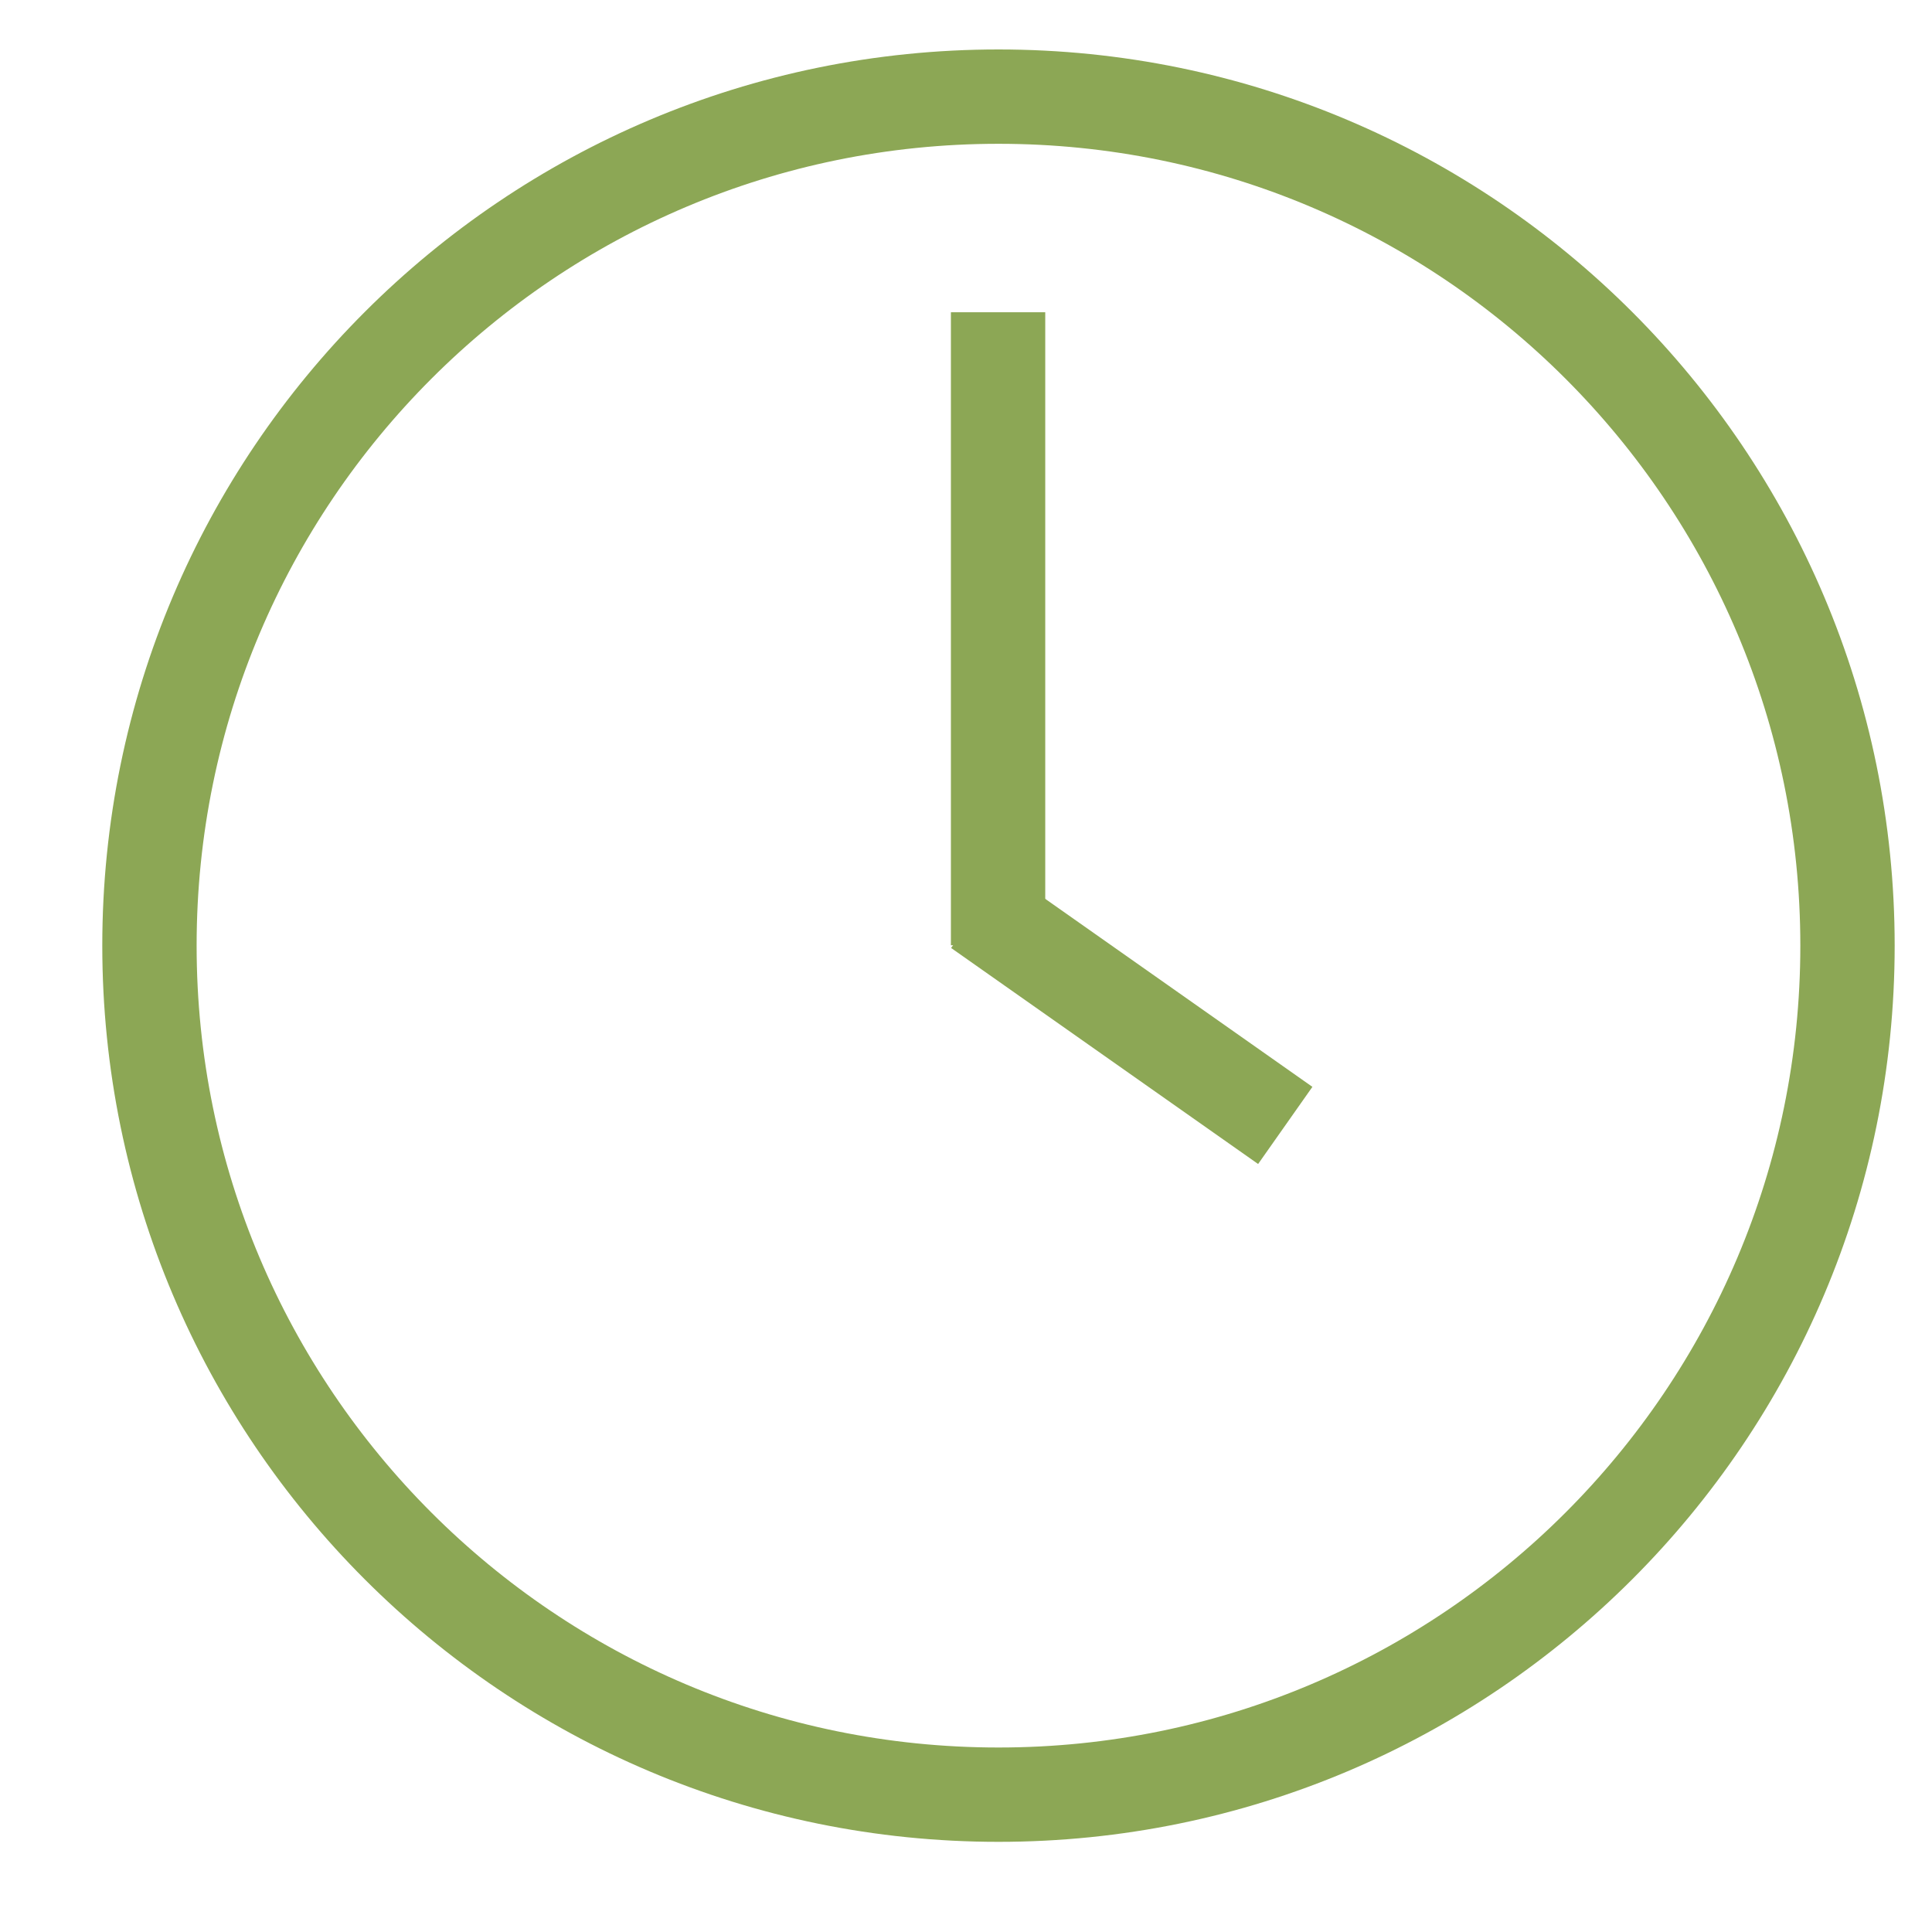
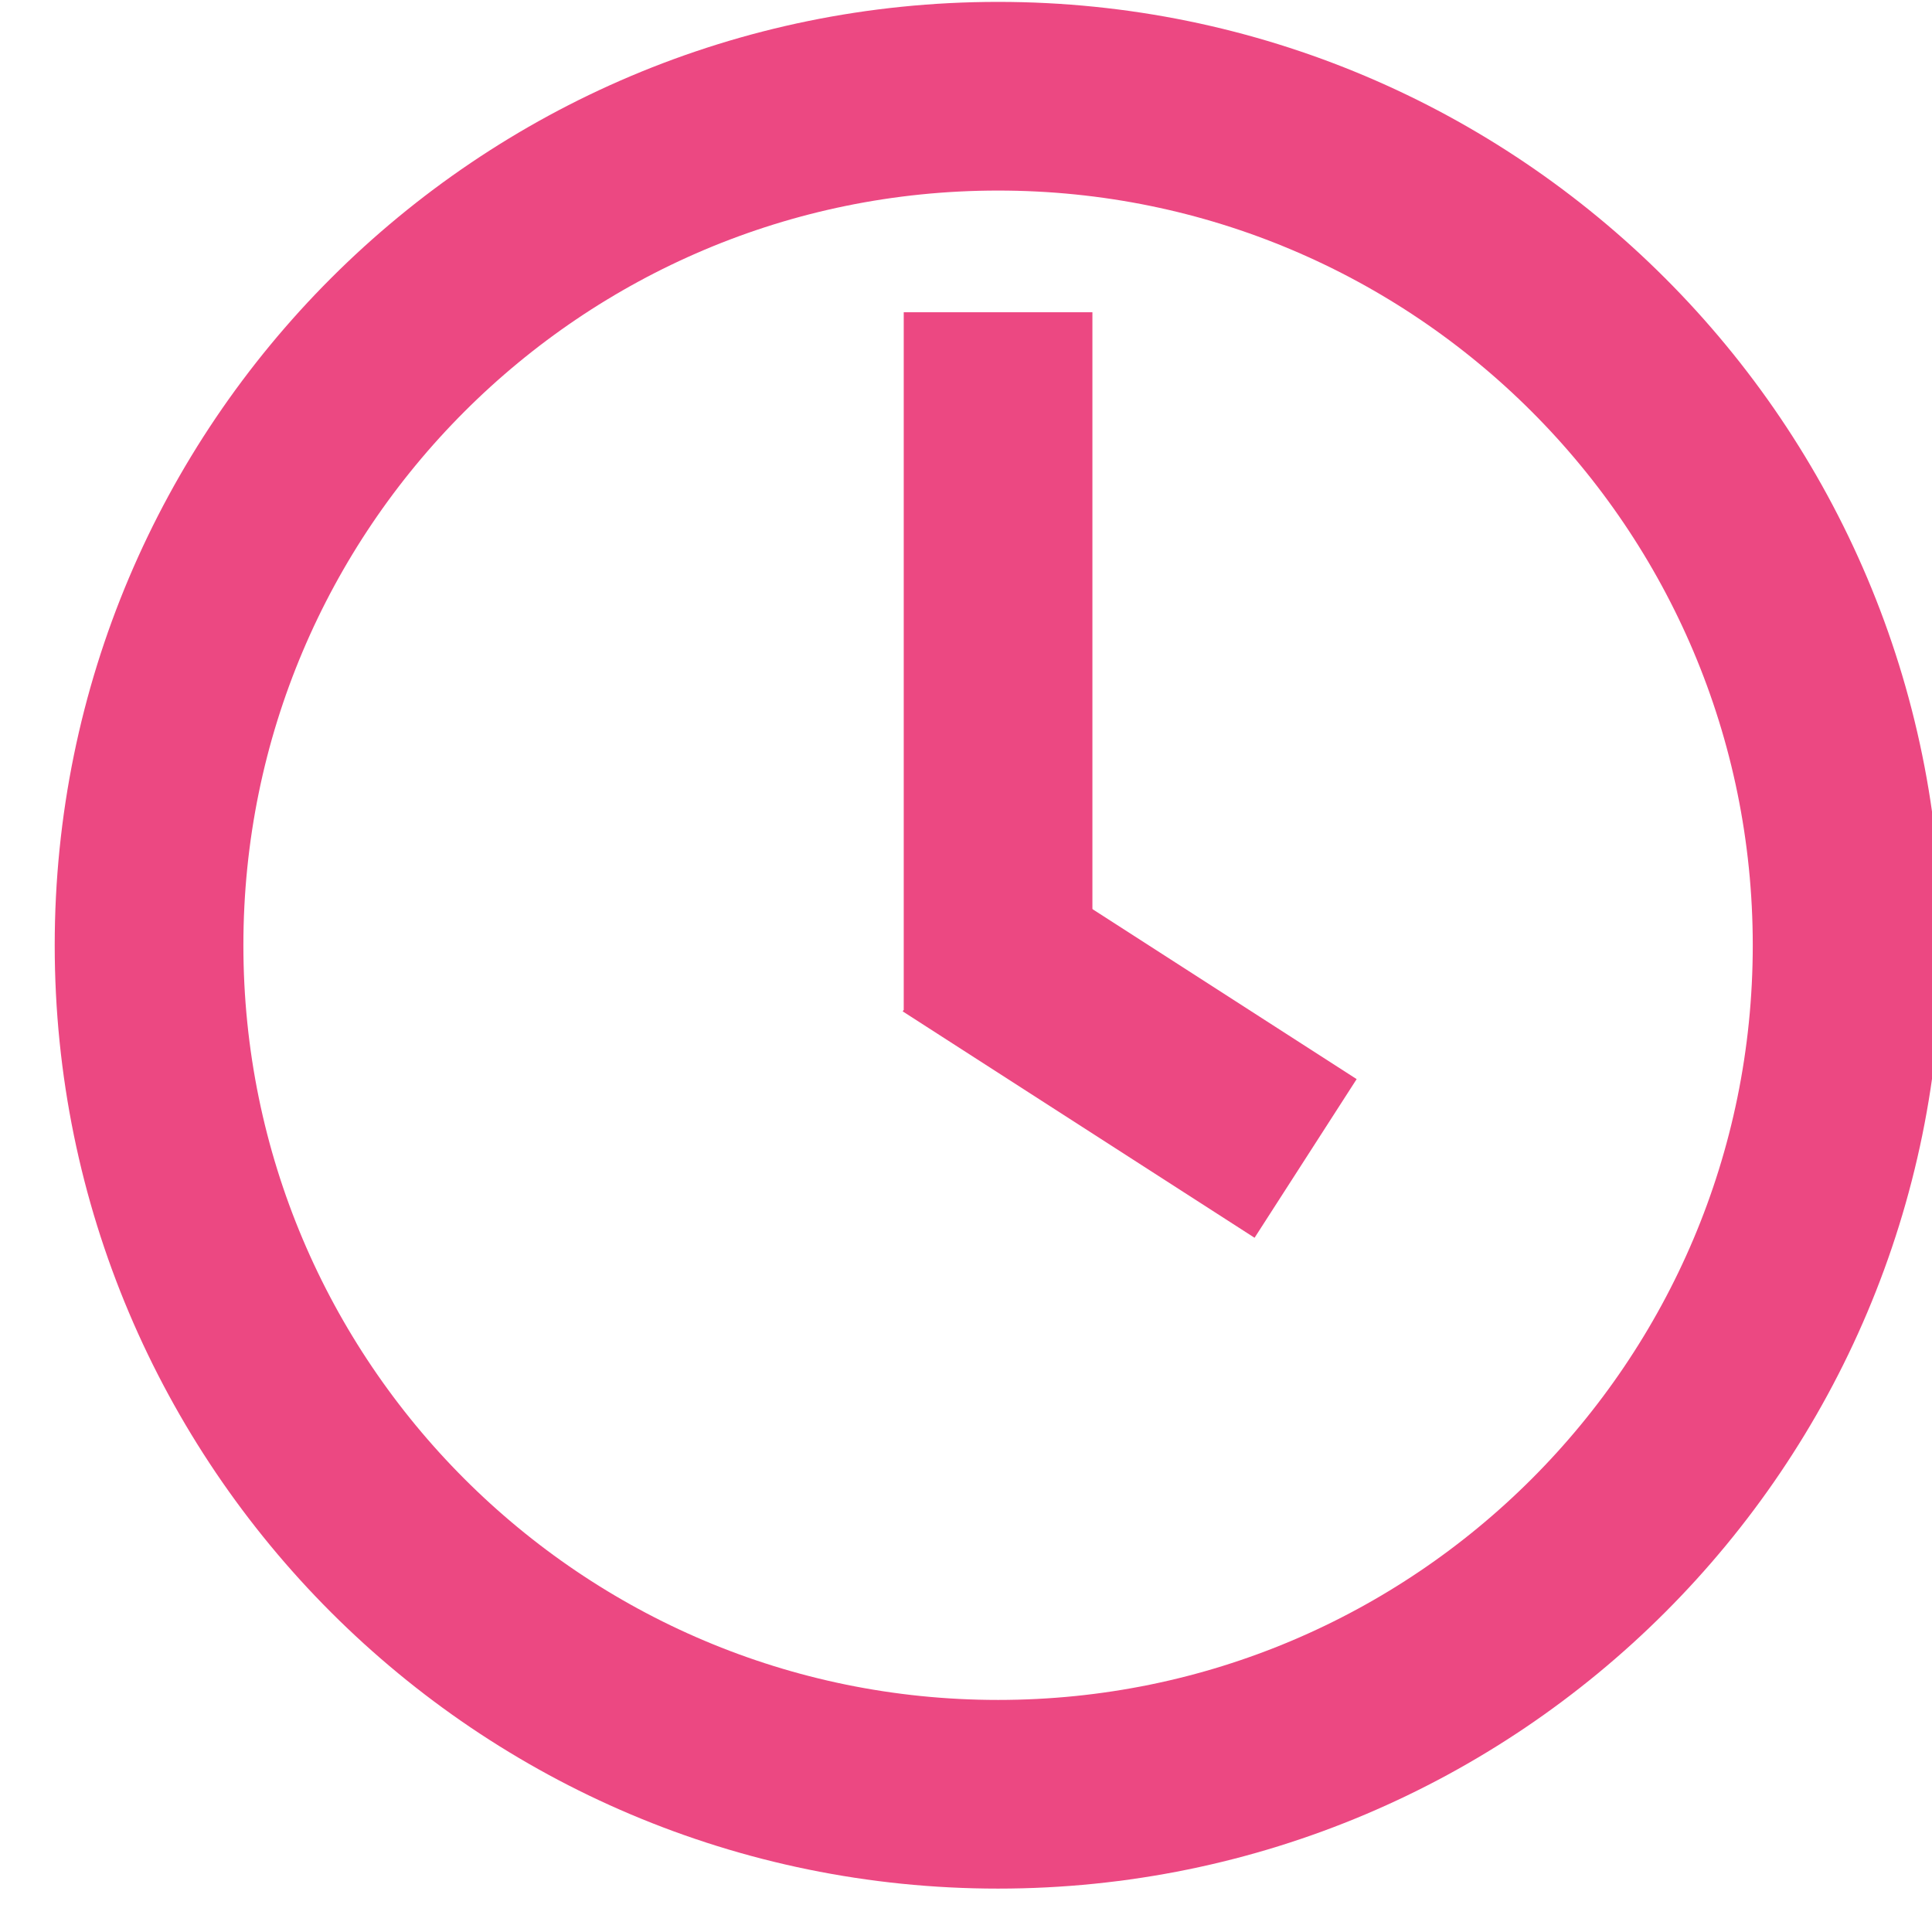
<svg xmlns="http://www.w3.org/2000/svg" version="1.1" x="0px" y="0px" width="2048px" height="2048px" viewBox="0 0 2048 2048" style="enable-background:new 0 0 2048 2048;" xml:space="preserve">
-   <g id="Layer_1">
-     <circle style="fill:none;stroke:#8CA755;stroke-width:100;stroke-miterlimit:10;" cx="1058.43" cy="1002.43" r="900" />
+   <g id="circle">
+     <circle style="fill:none;stroke:#ec4882;stroke-width:200;stroke-miterlimit:10;" cx="1058" cy="1002" r="900" />
  </g>
-   <g id="Layer_2">
-     <line style="fill:none;stroke:#8CA755;stroke-width:100;stroke-miterlimit:10;" x1="1058" y1="1002" x2="1058" y2="331" />
-     <line style="fill:none;stroke:#8CA755;stroke-width:100;stroke-miterlimit:10;" x1="1037" y1="964" x2="1362.428" y2="1192.998" />
+   <g id="clock">
+     <line style="fill:none;stroke:#ec4882;stroke-width:200;stroke-miterlimit:10;" x1="1058" y1="1070" x2="1058" y2="331" />
+     <line style="fill:none;stroke:#ec4882;stroke-width:200;stroke-miterlimit:10;" x1="1011" y1="988" x2="1384" y2="1228" />
  </g>
</svg>
